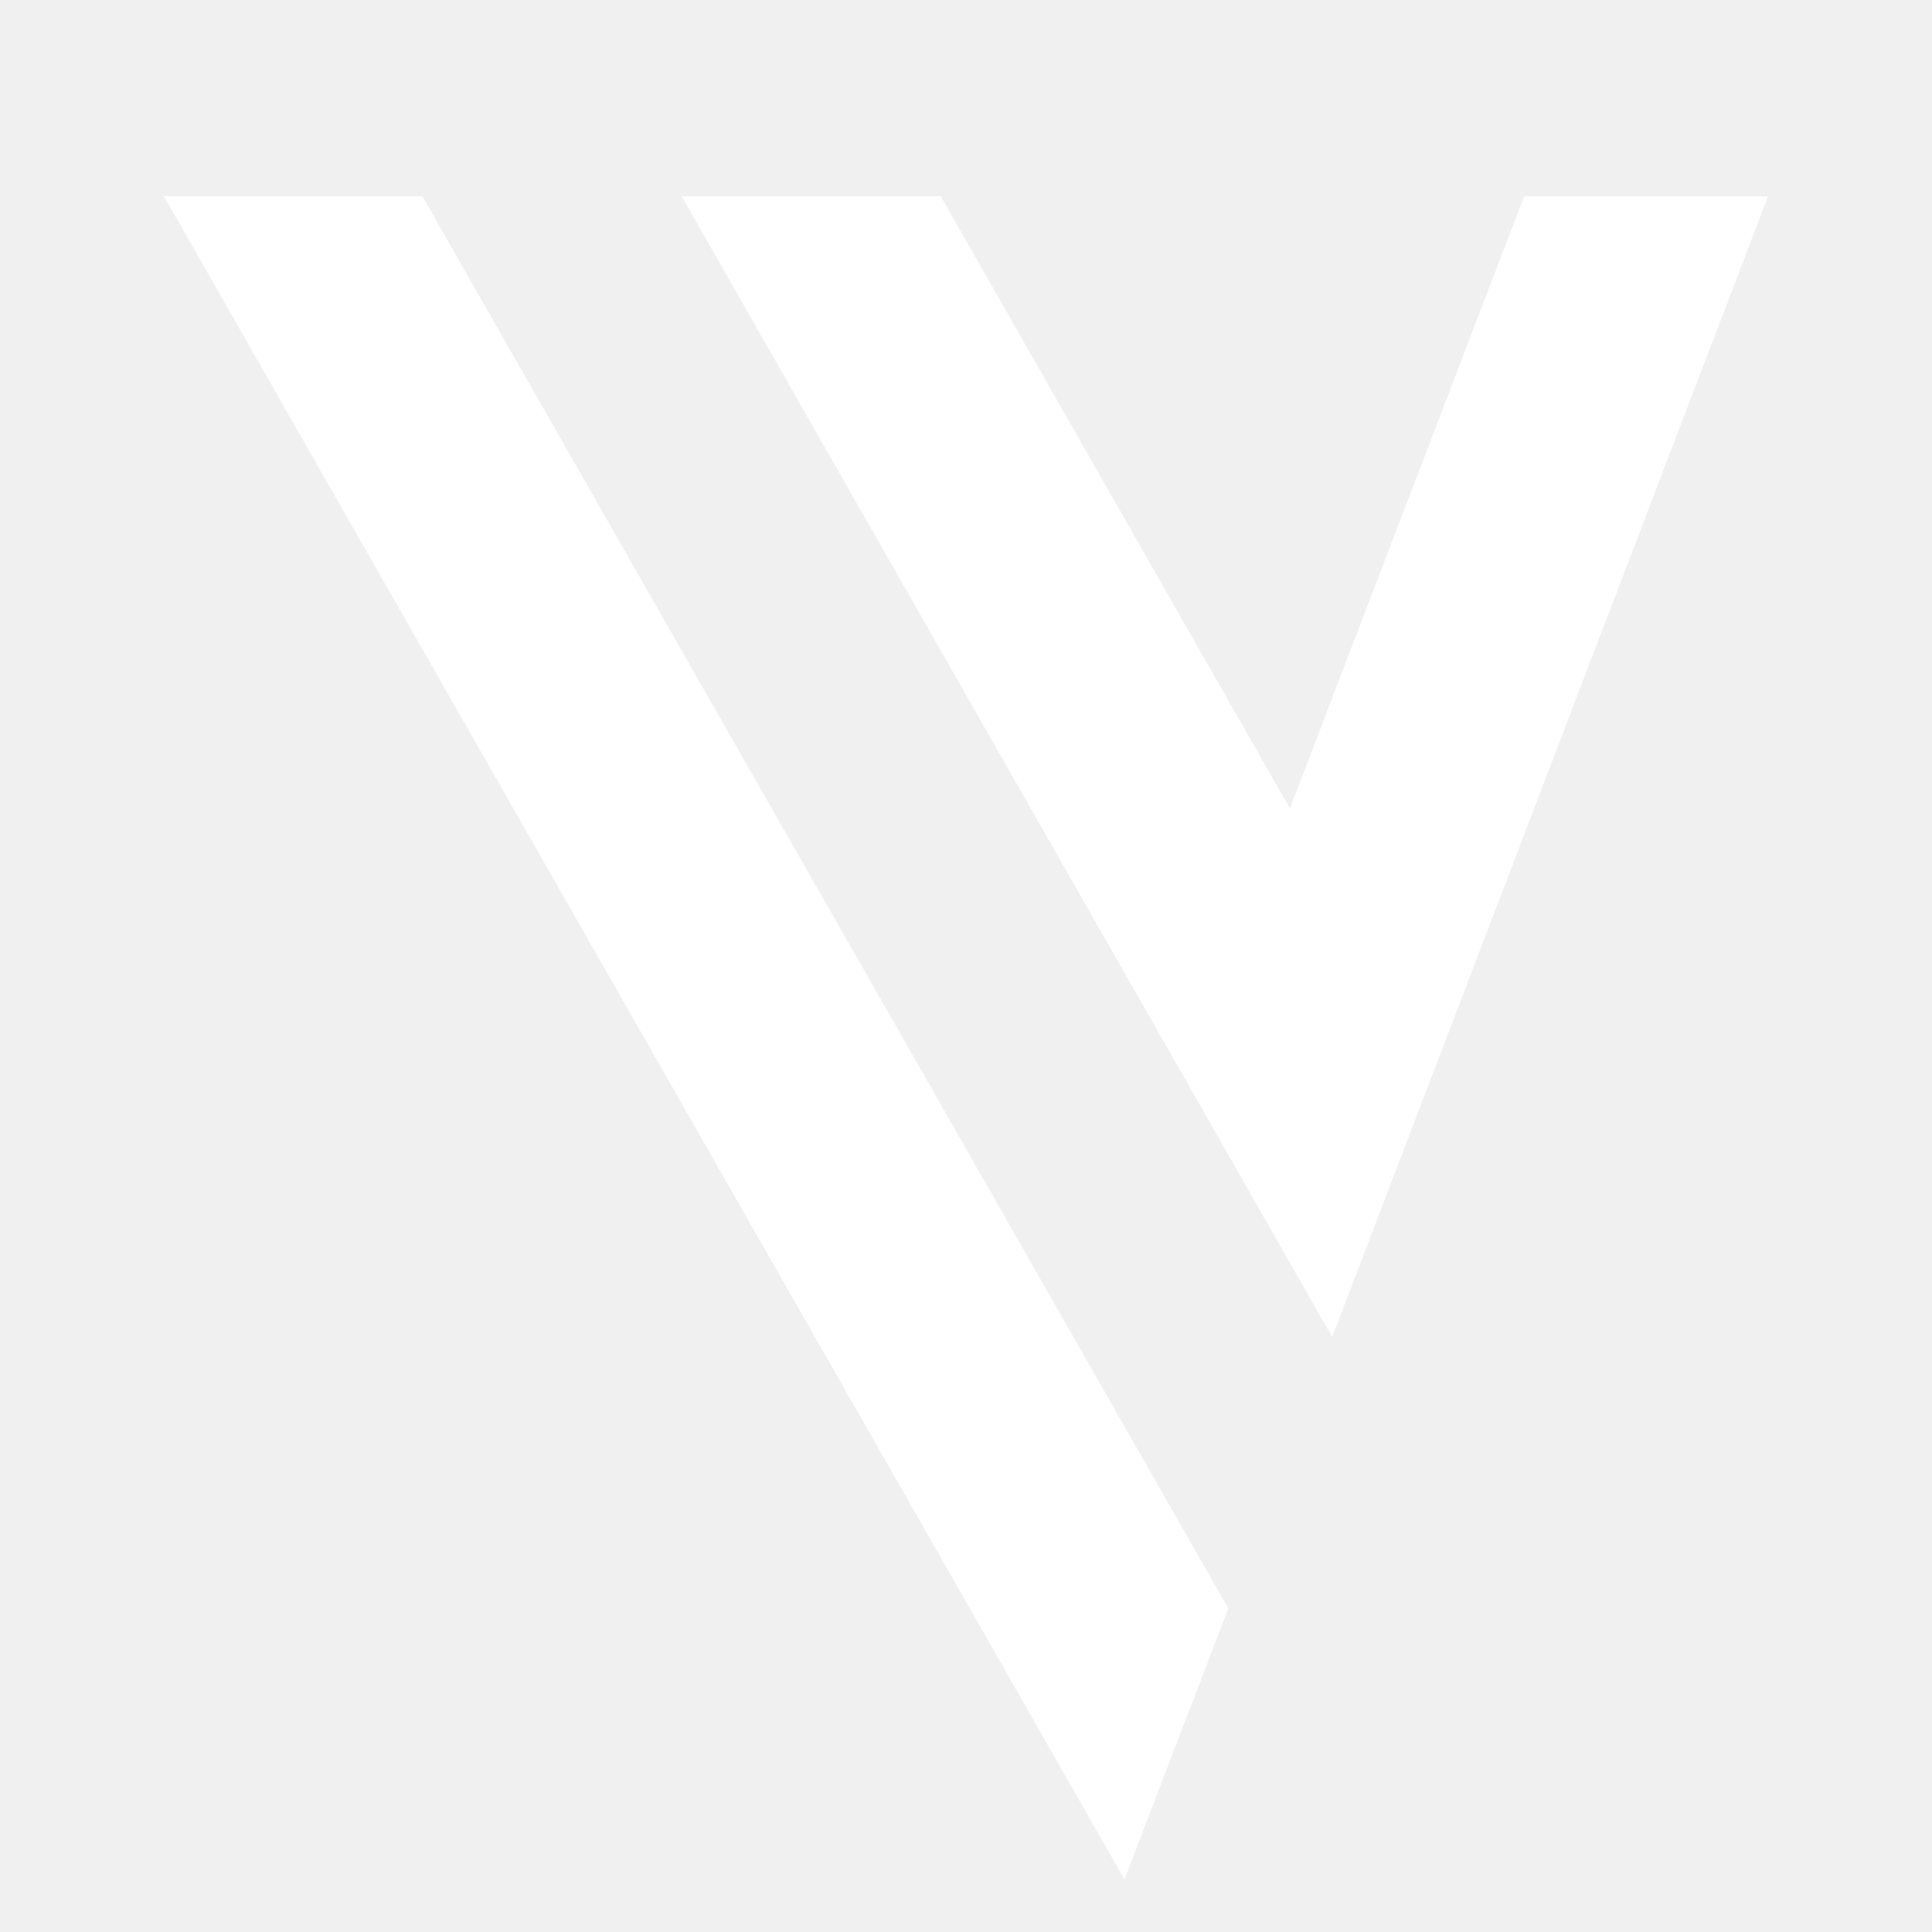
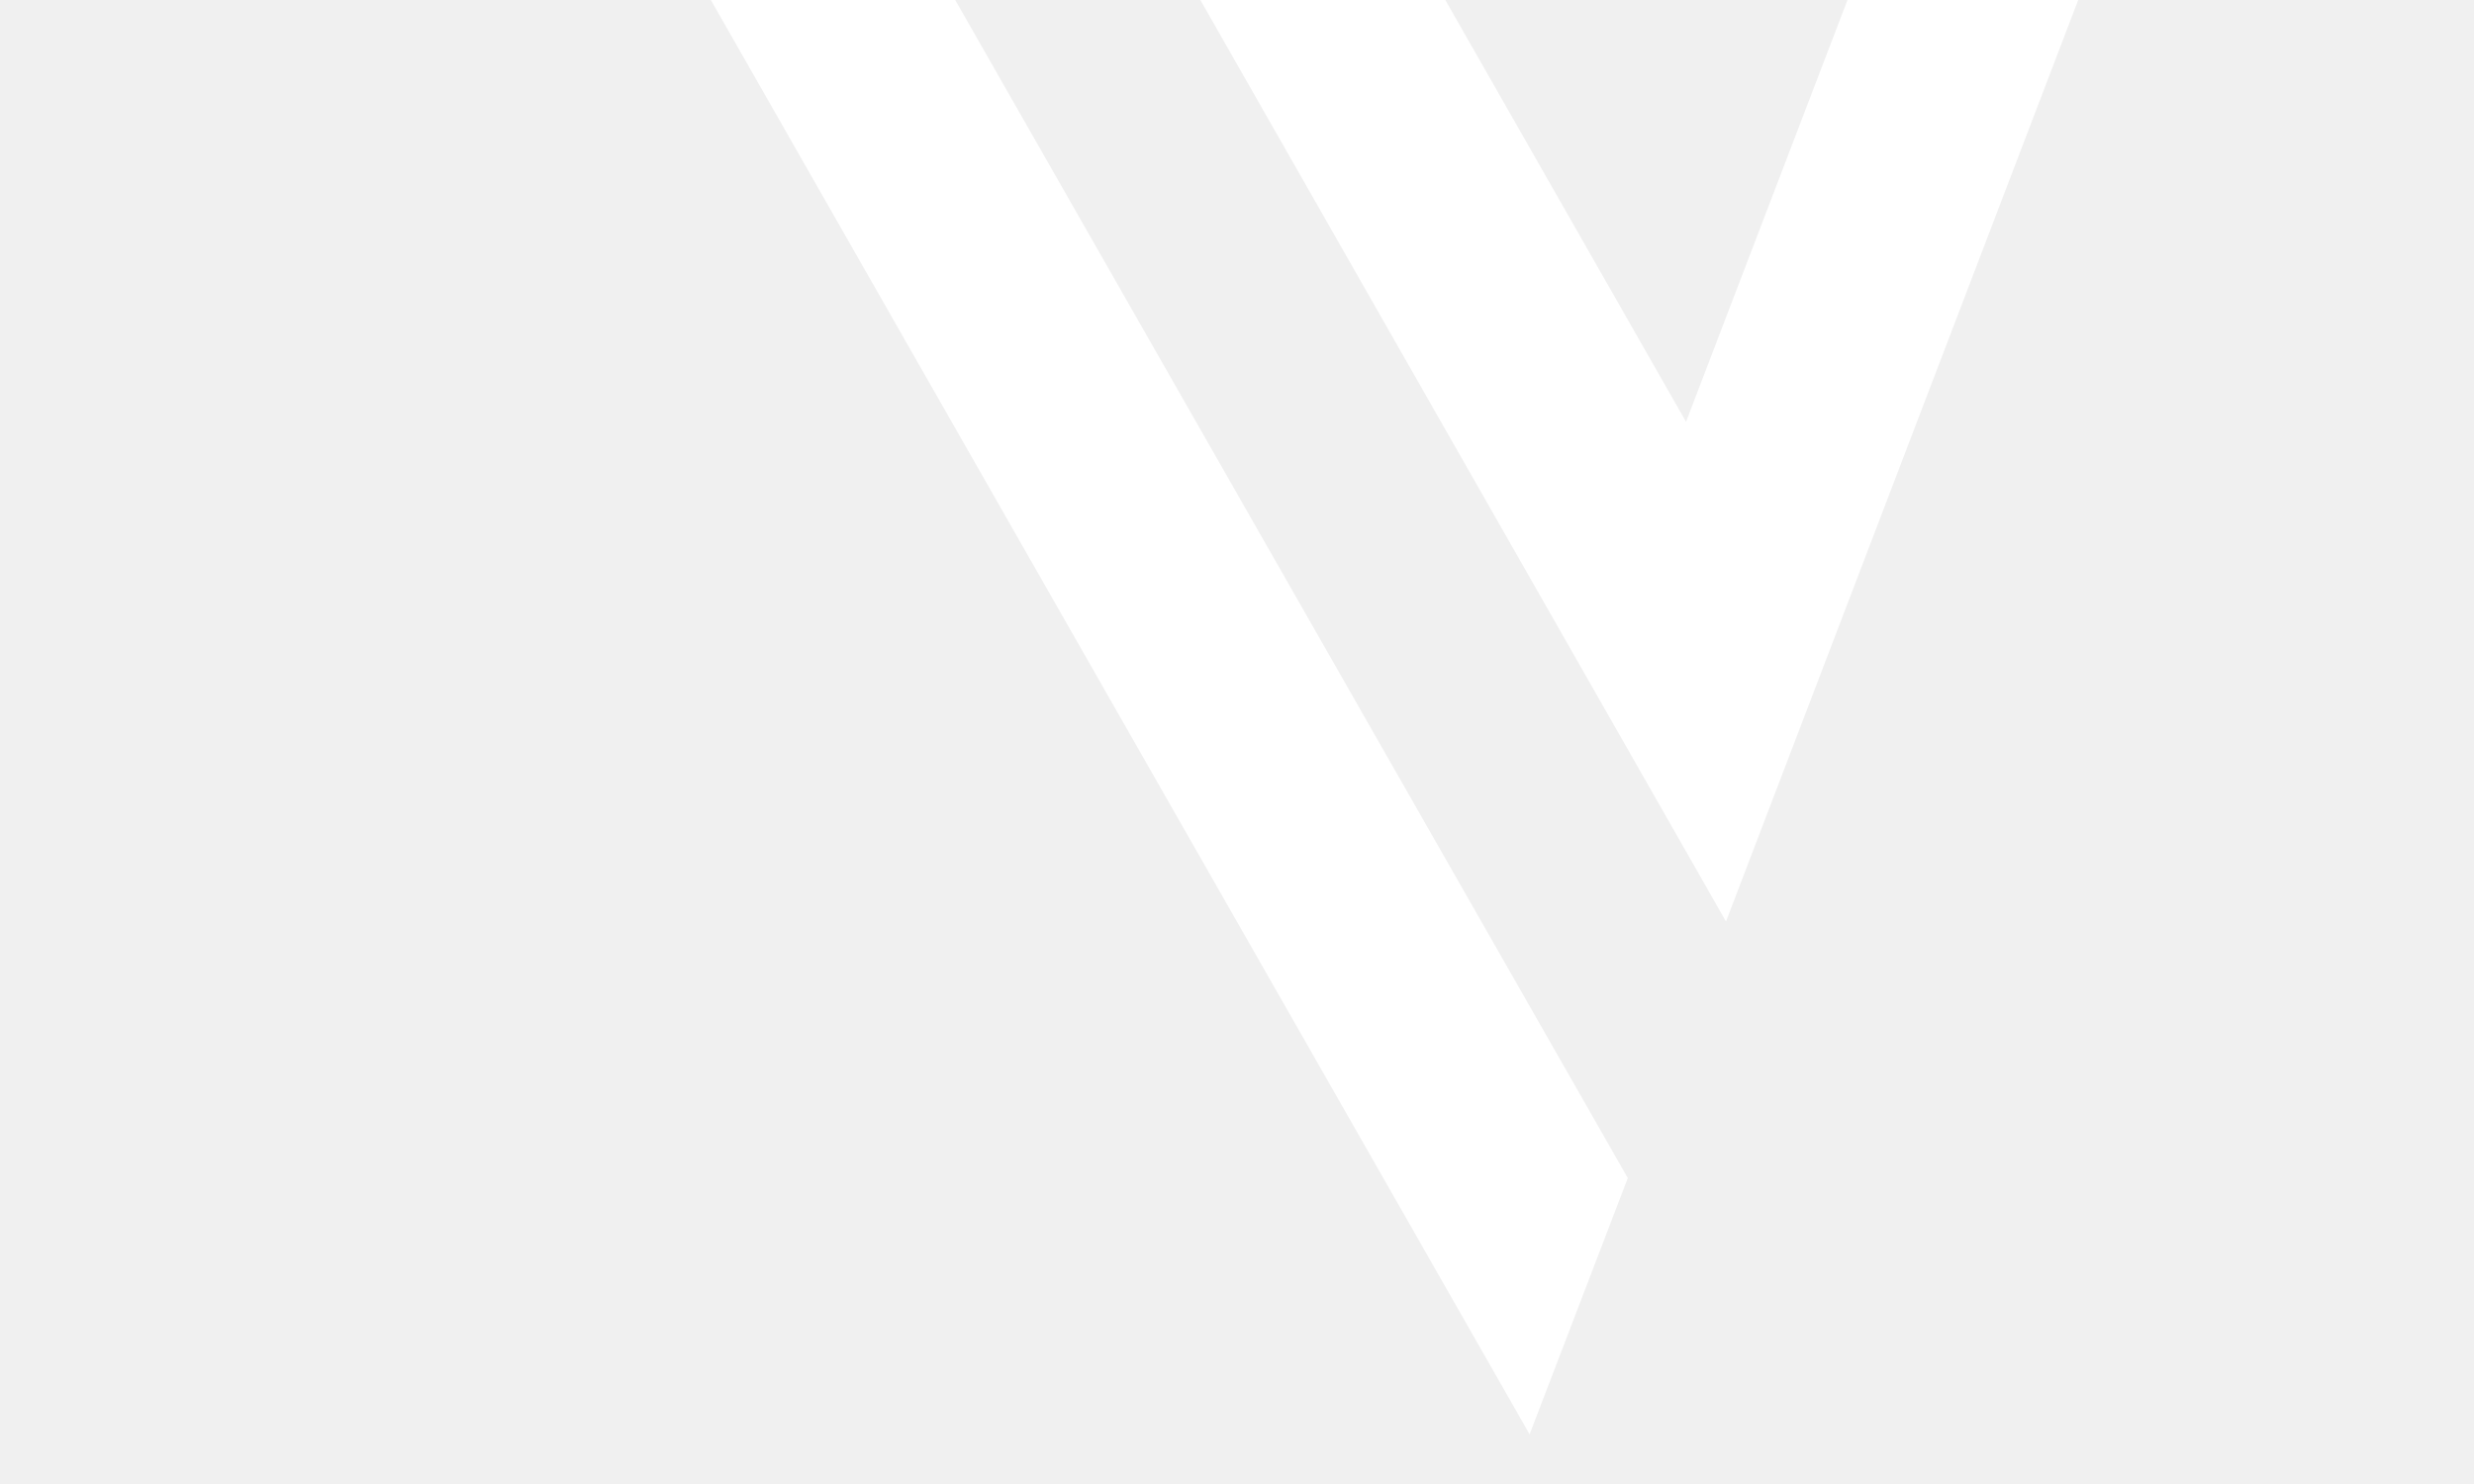
- <svg xmlns="http://www.w3.org/2000/svg" width="20" height="20" viewBox="0 0 64 64" fill="none">
+ <svg xmlns="http://www.w3.org/2000/svg" width="20" height="12" viewBox="12 12 30 52" fill="none">
  <path d="M50.49 6.5L42.73 26.78L31.16 6.5H22.58L44.13 44.29L58.57 6.5H50.49Z" fill="white" />
  <path d="M13.99 6.5H5.43L37.25 62.26L40.69 53.28L13.99 6.5Z" fill="white" />
</svg>
